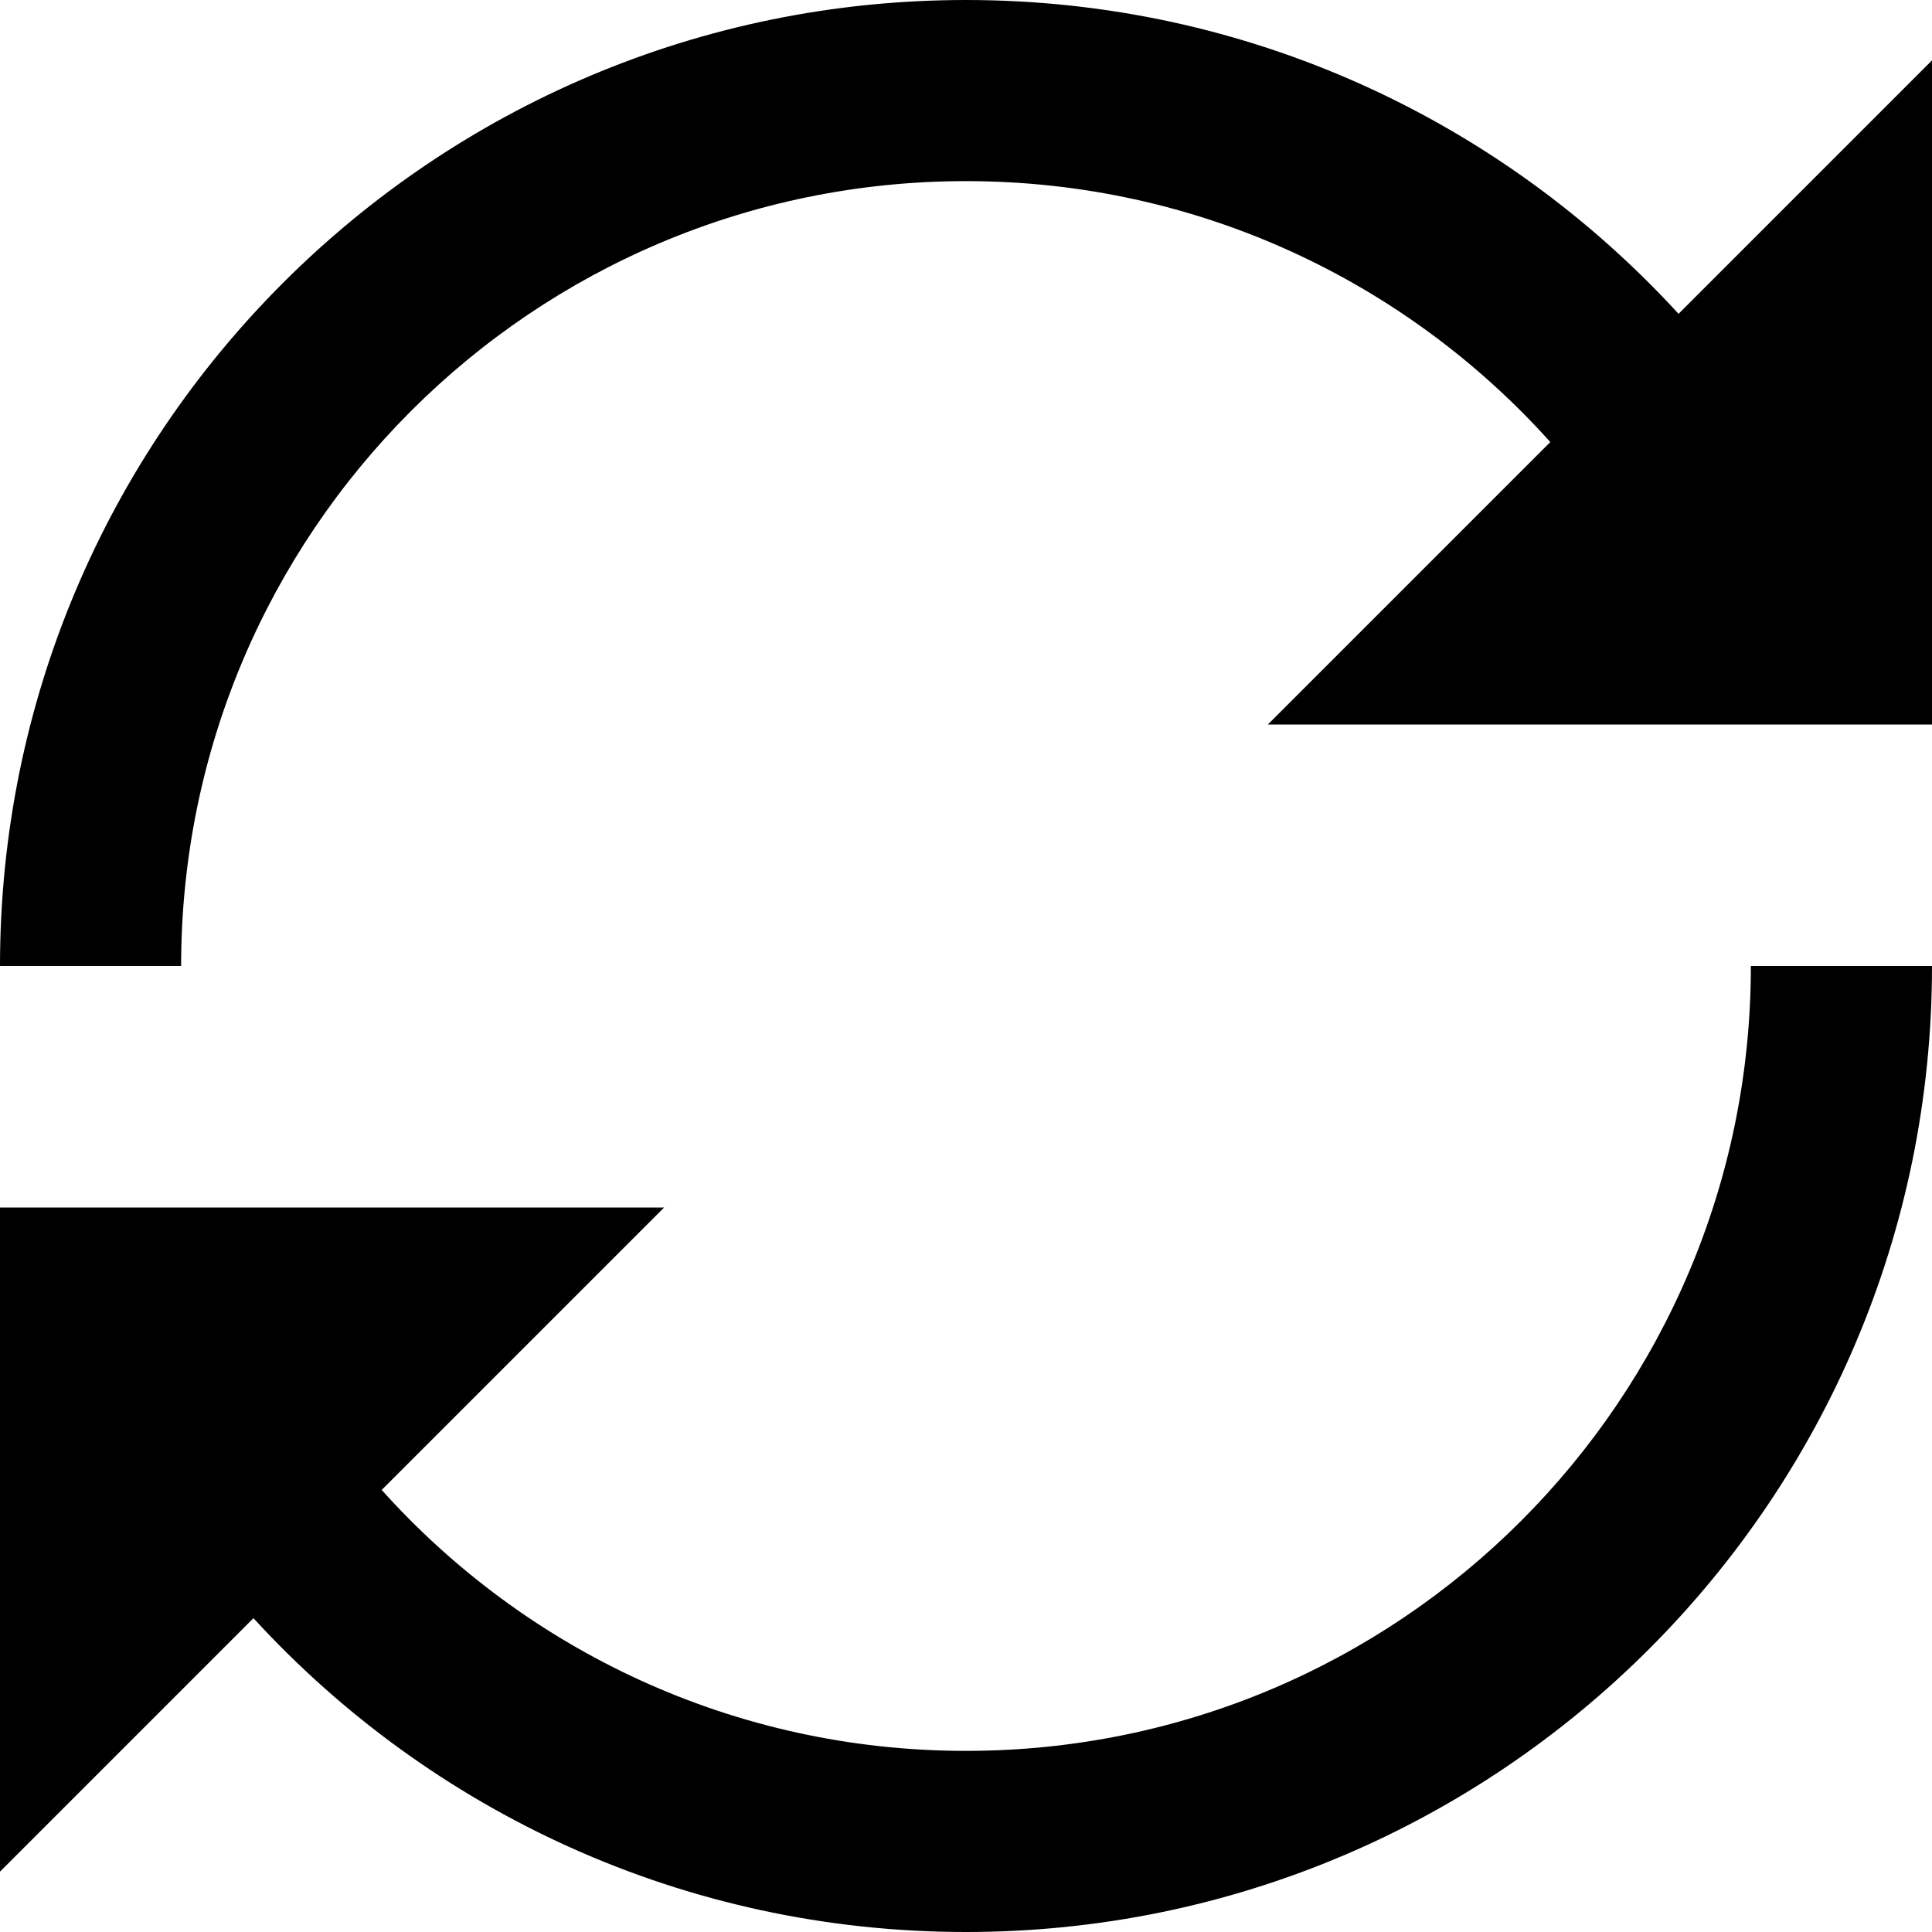
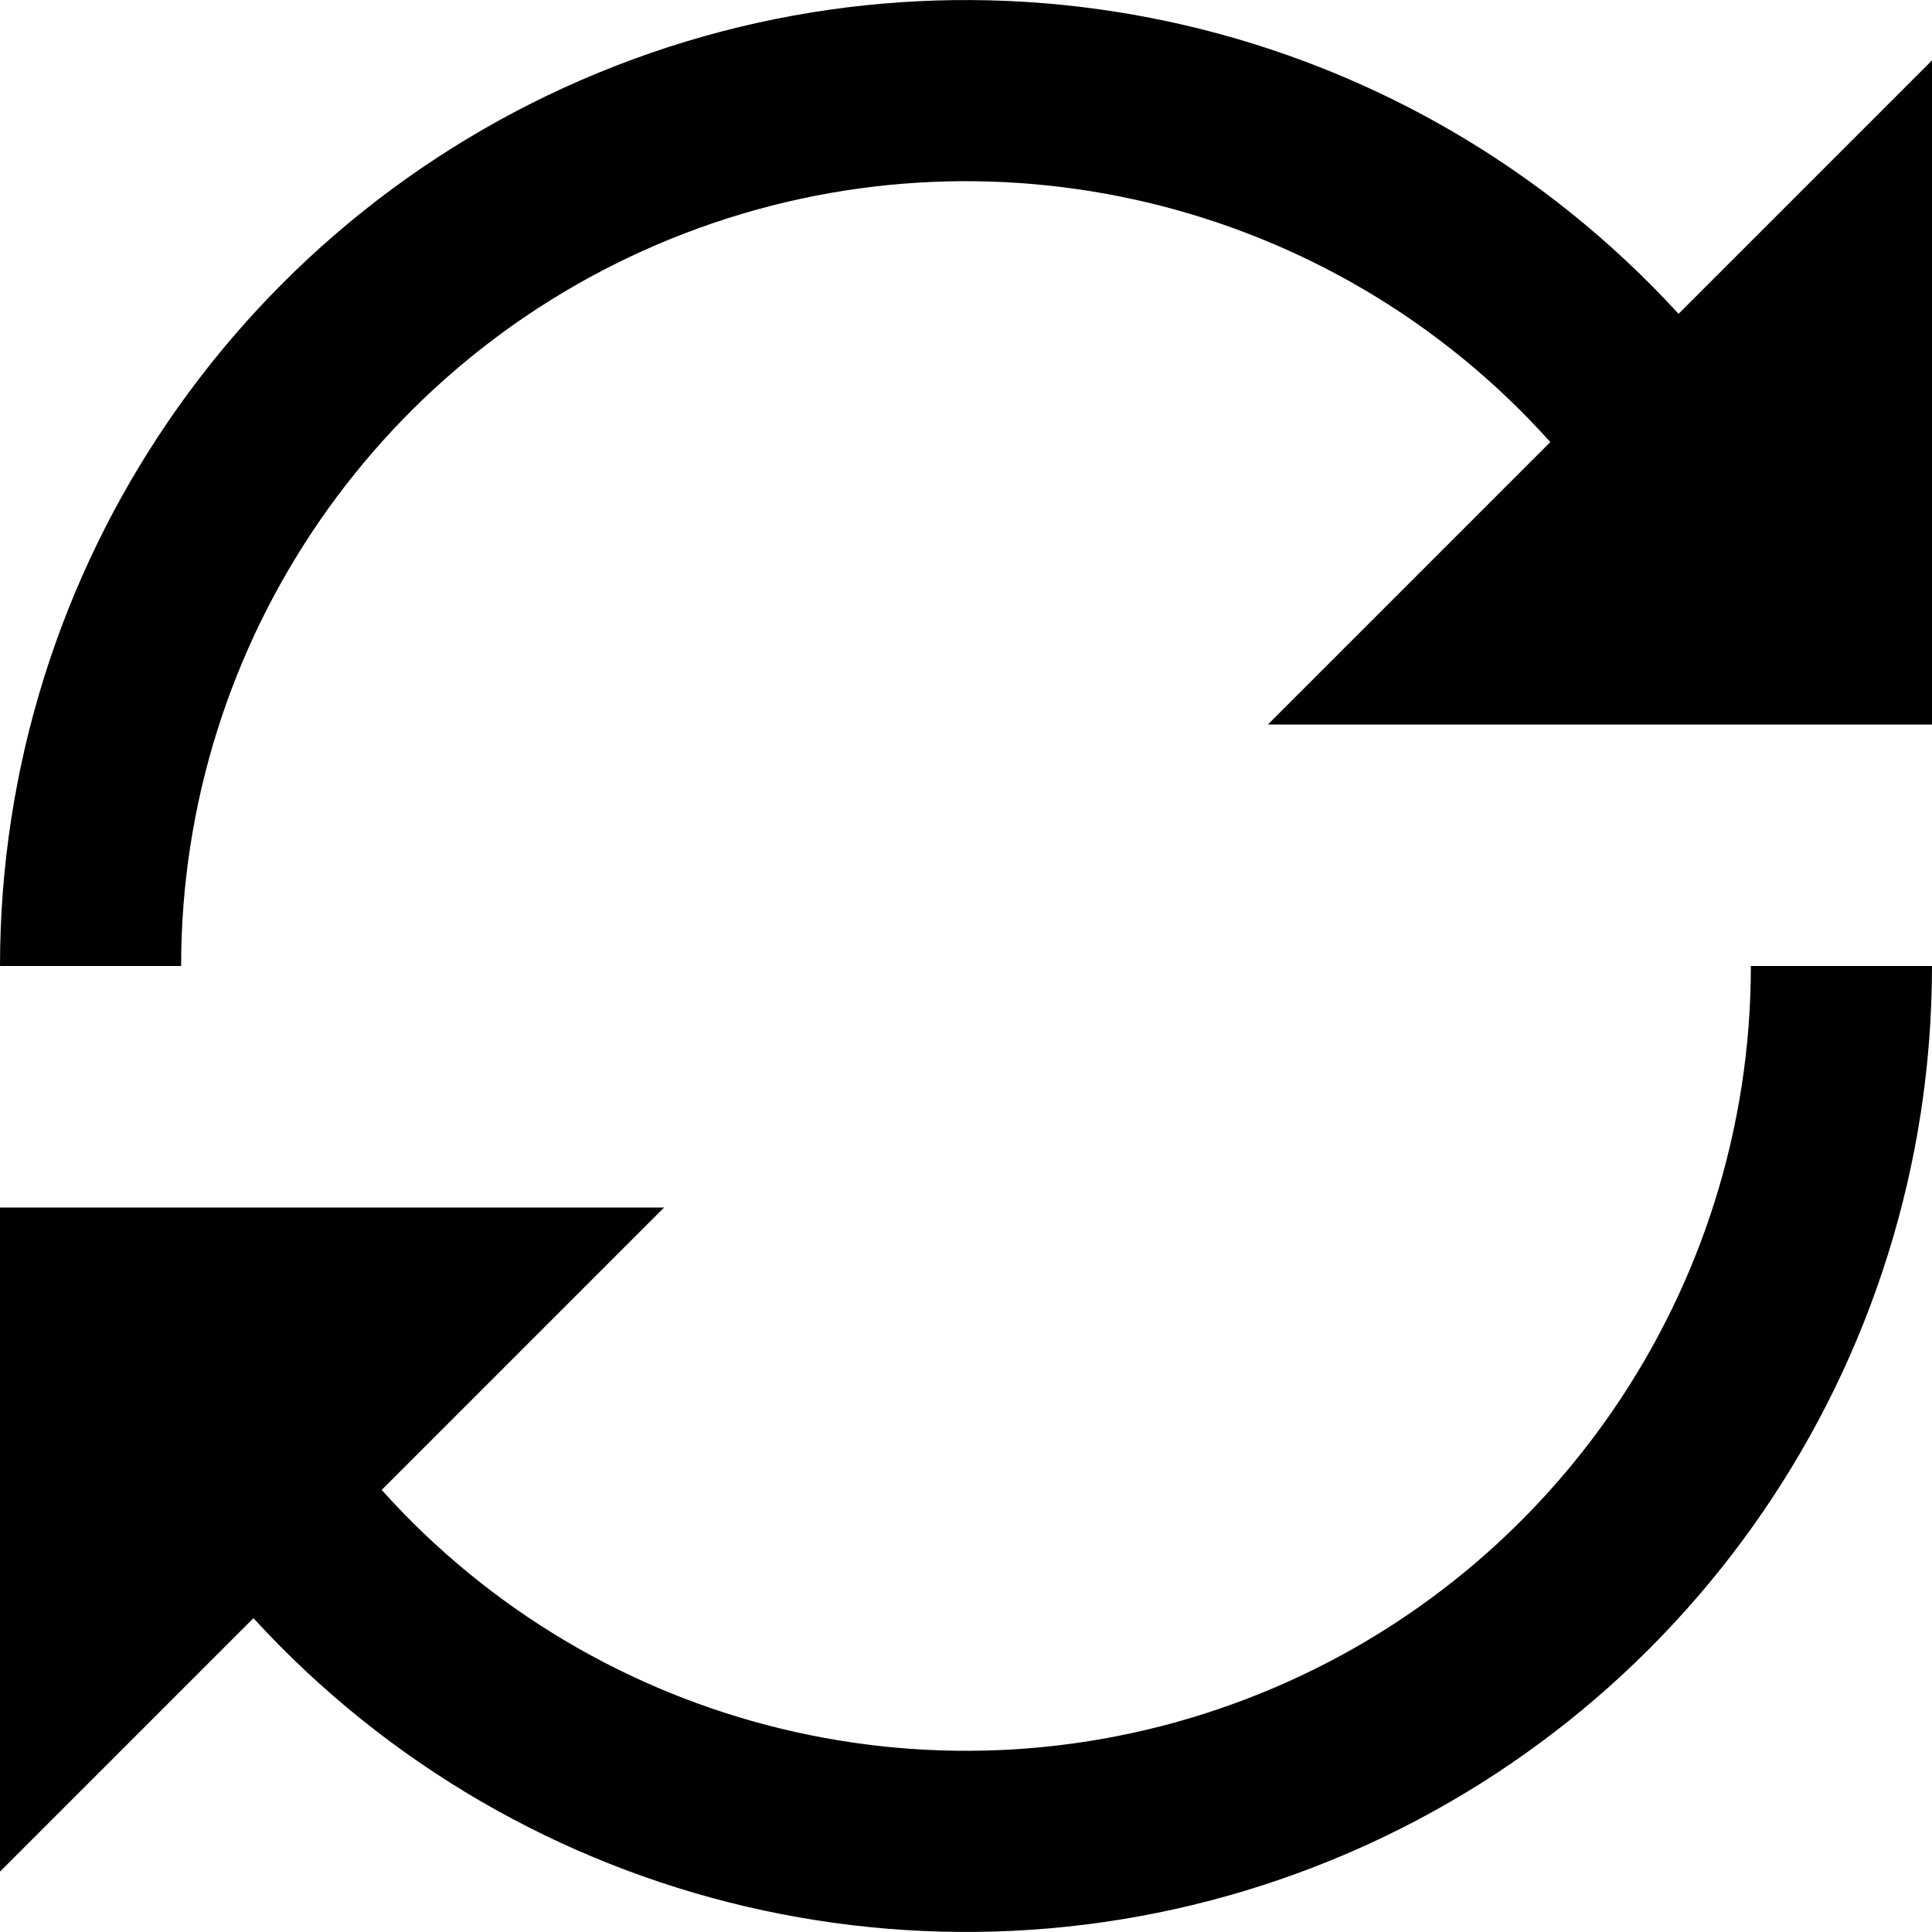
<svg xmlns="http://www.w3.org/2000/svg" width="16" height="16" viewBox="0 0 16 16">
-   <path d="M13.901 2.599c-1.463-1.597-3.565-2.599-5.901-2.599-4.418 0-8 3.582-8 8h1.5c0-3.59 2.91-6.5 6.5-6.5 1.922 0 3.649.835 4.839 2.161l-2.339 2.339h5.5v-5.5l-2.099 2.099zM14.5 8c0 3.59-2.91 6.5-6.5 6.5-1.922 0-3.649-.835-4.839-2.161l2.339-2.339h-5.5v5.5l2.099-2.099c1.463 1.597 3.565 2.599 5.901 2.599 4.418 0 8-3.582 8-8h-1.5z" />
+   <path d="M13.901 2.599A8 8 0 0 0 0 8h1.5a6.5 6.5 0 0 1 11.339-4.339L10.5 6H16V.5l-2.099 2.099zM14.5 8a6.5 6.5 0 0 1-11.339 4.339L5.5 10H0v5.5l2.099-2.099A8 8 0 0 0 16 8h-1.5z" />
</svg>
